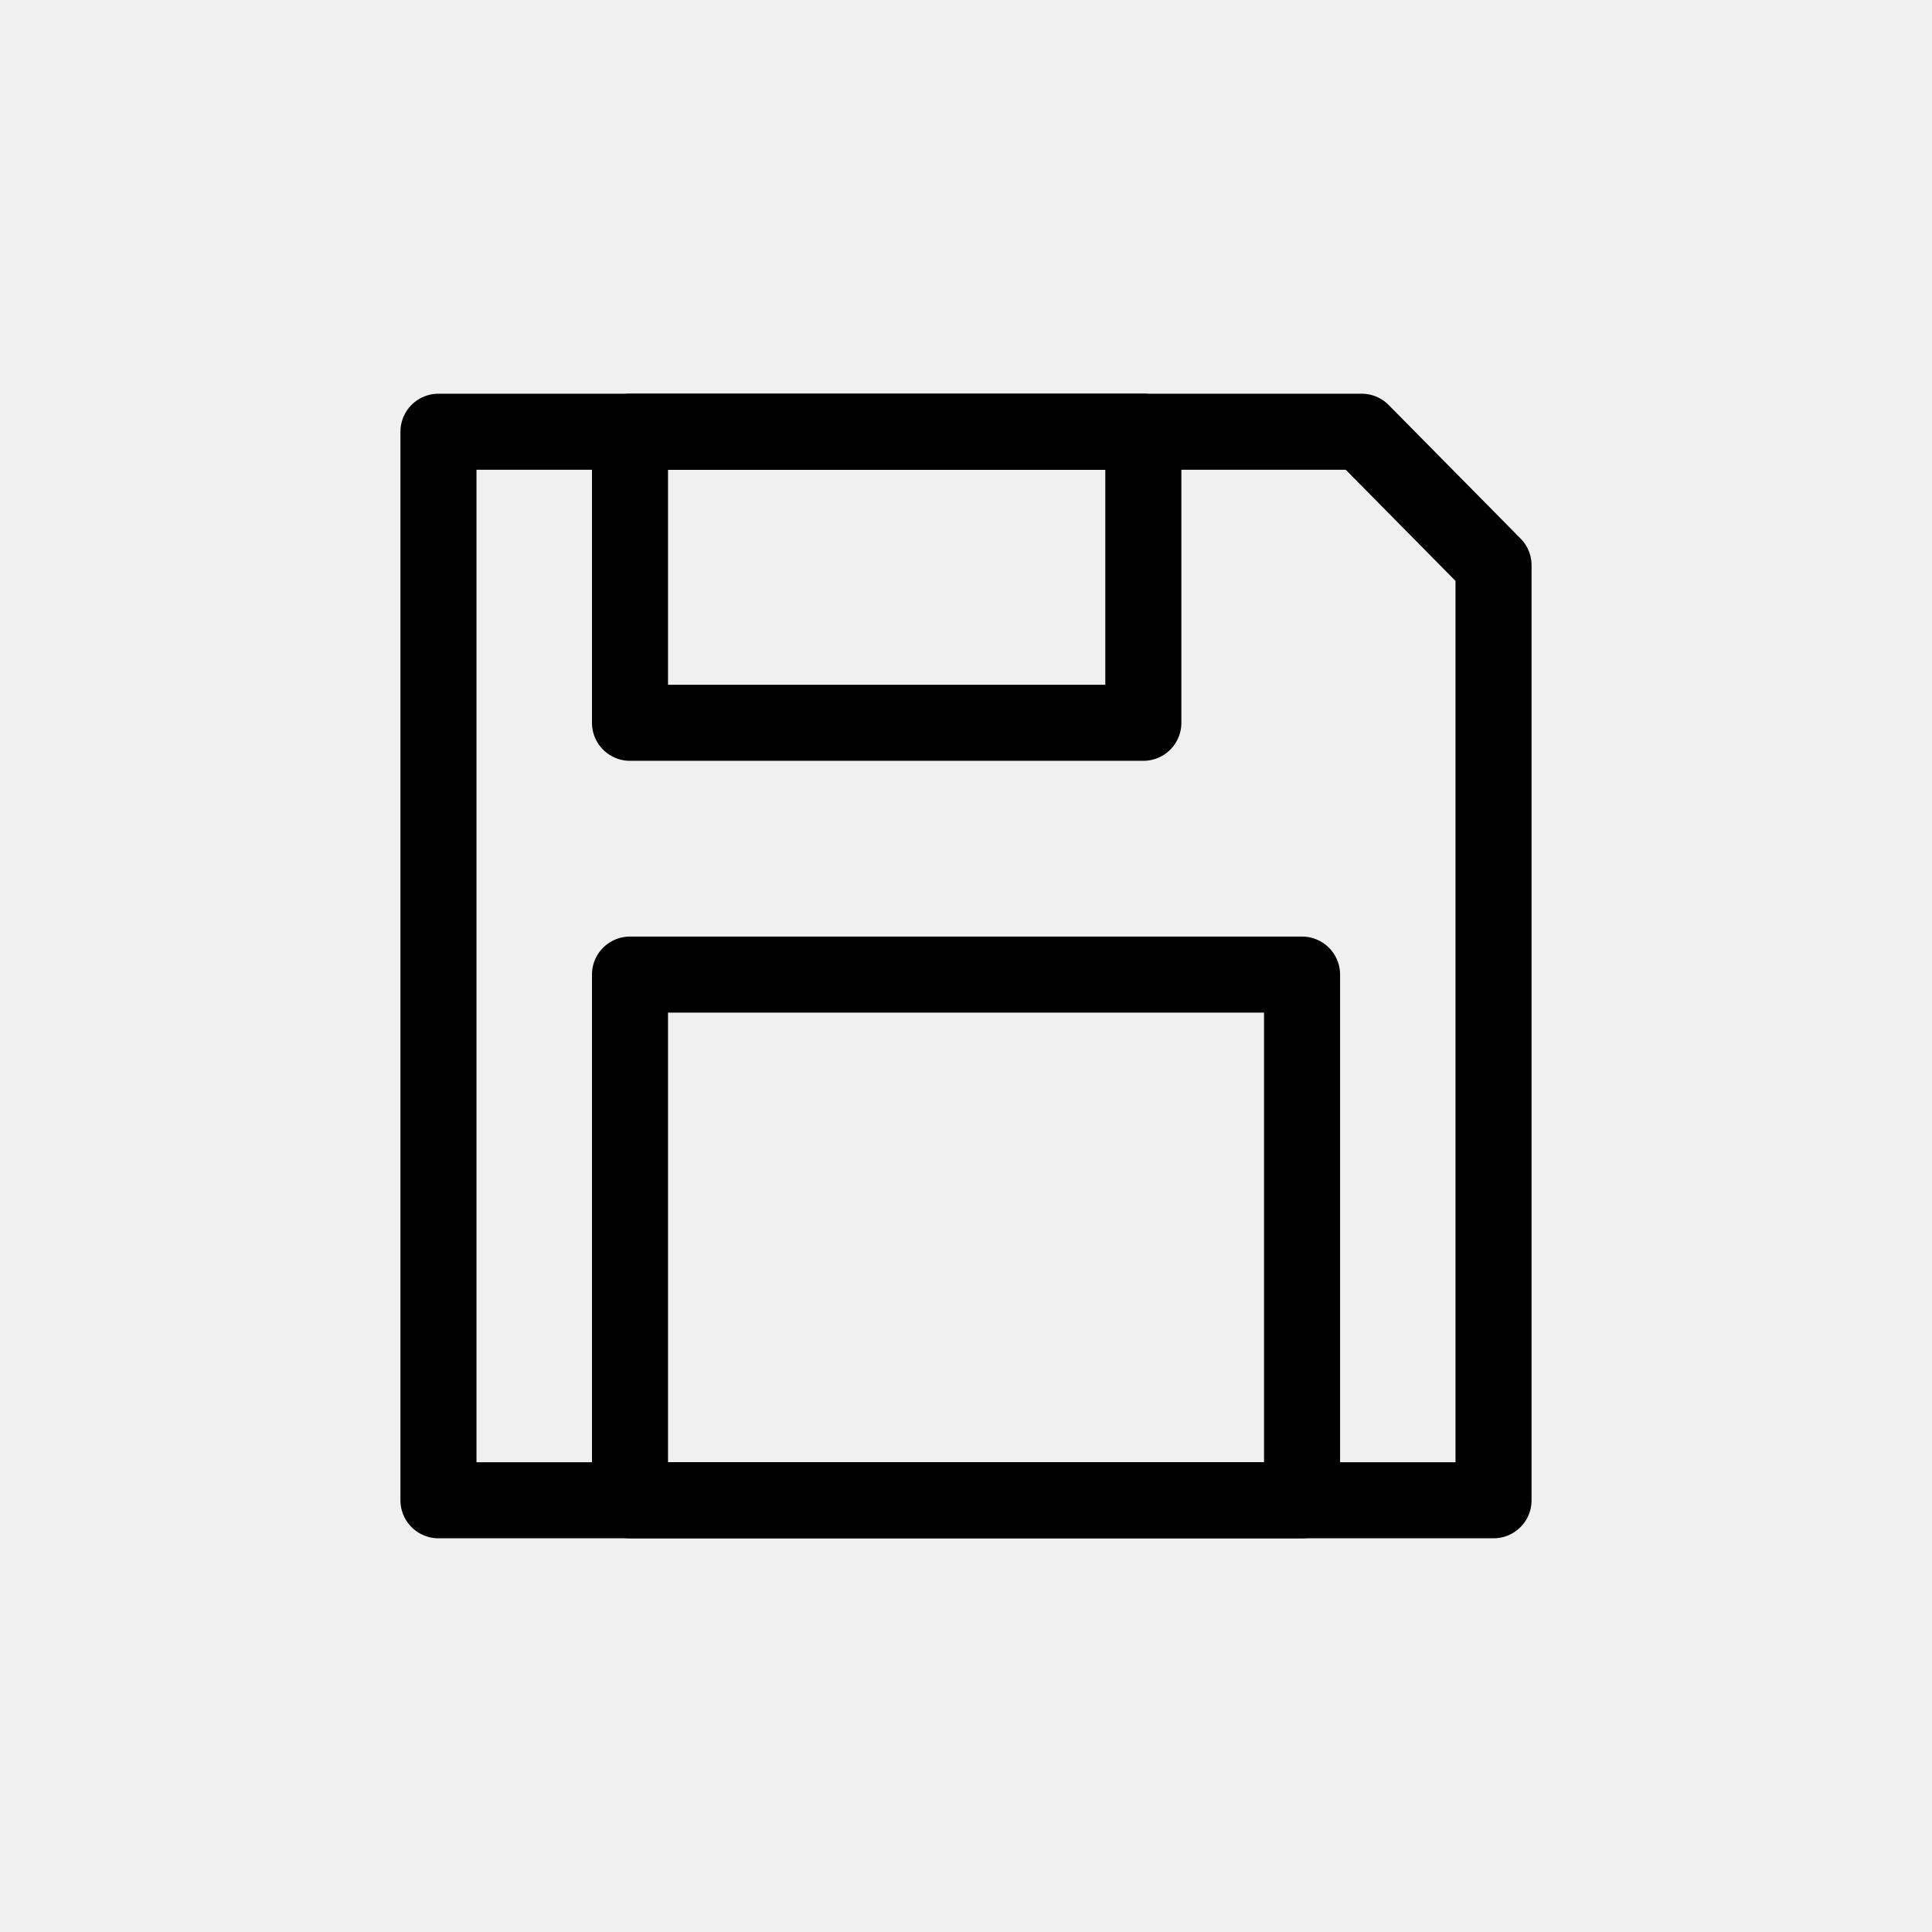
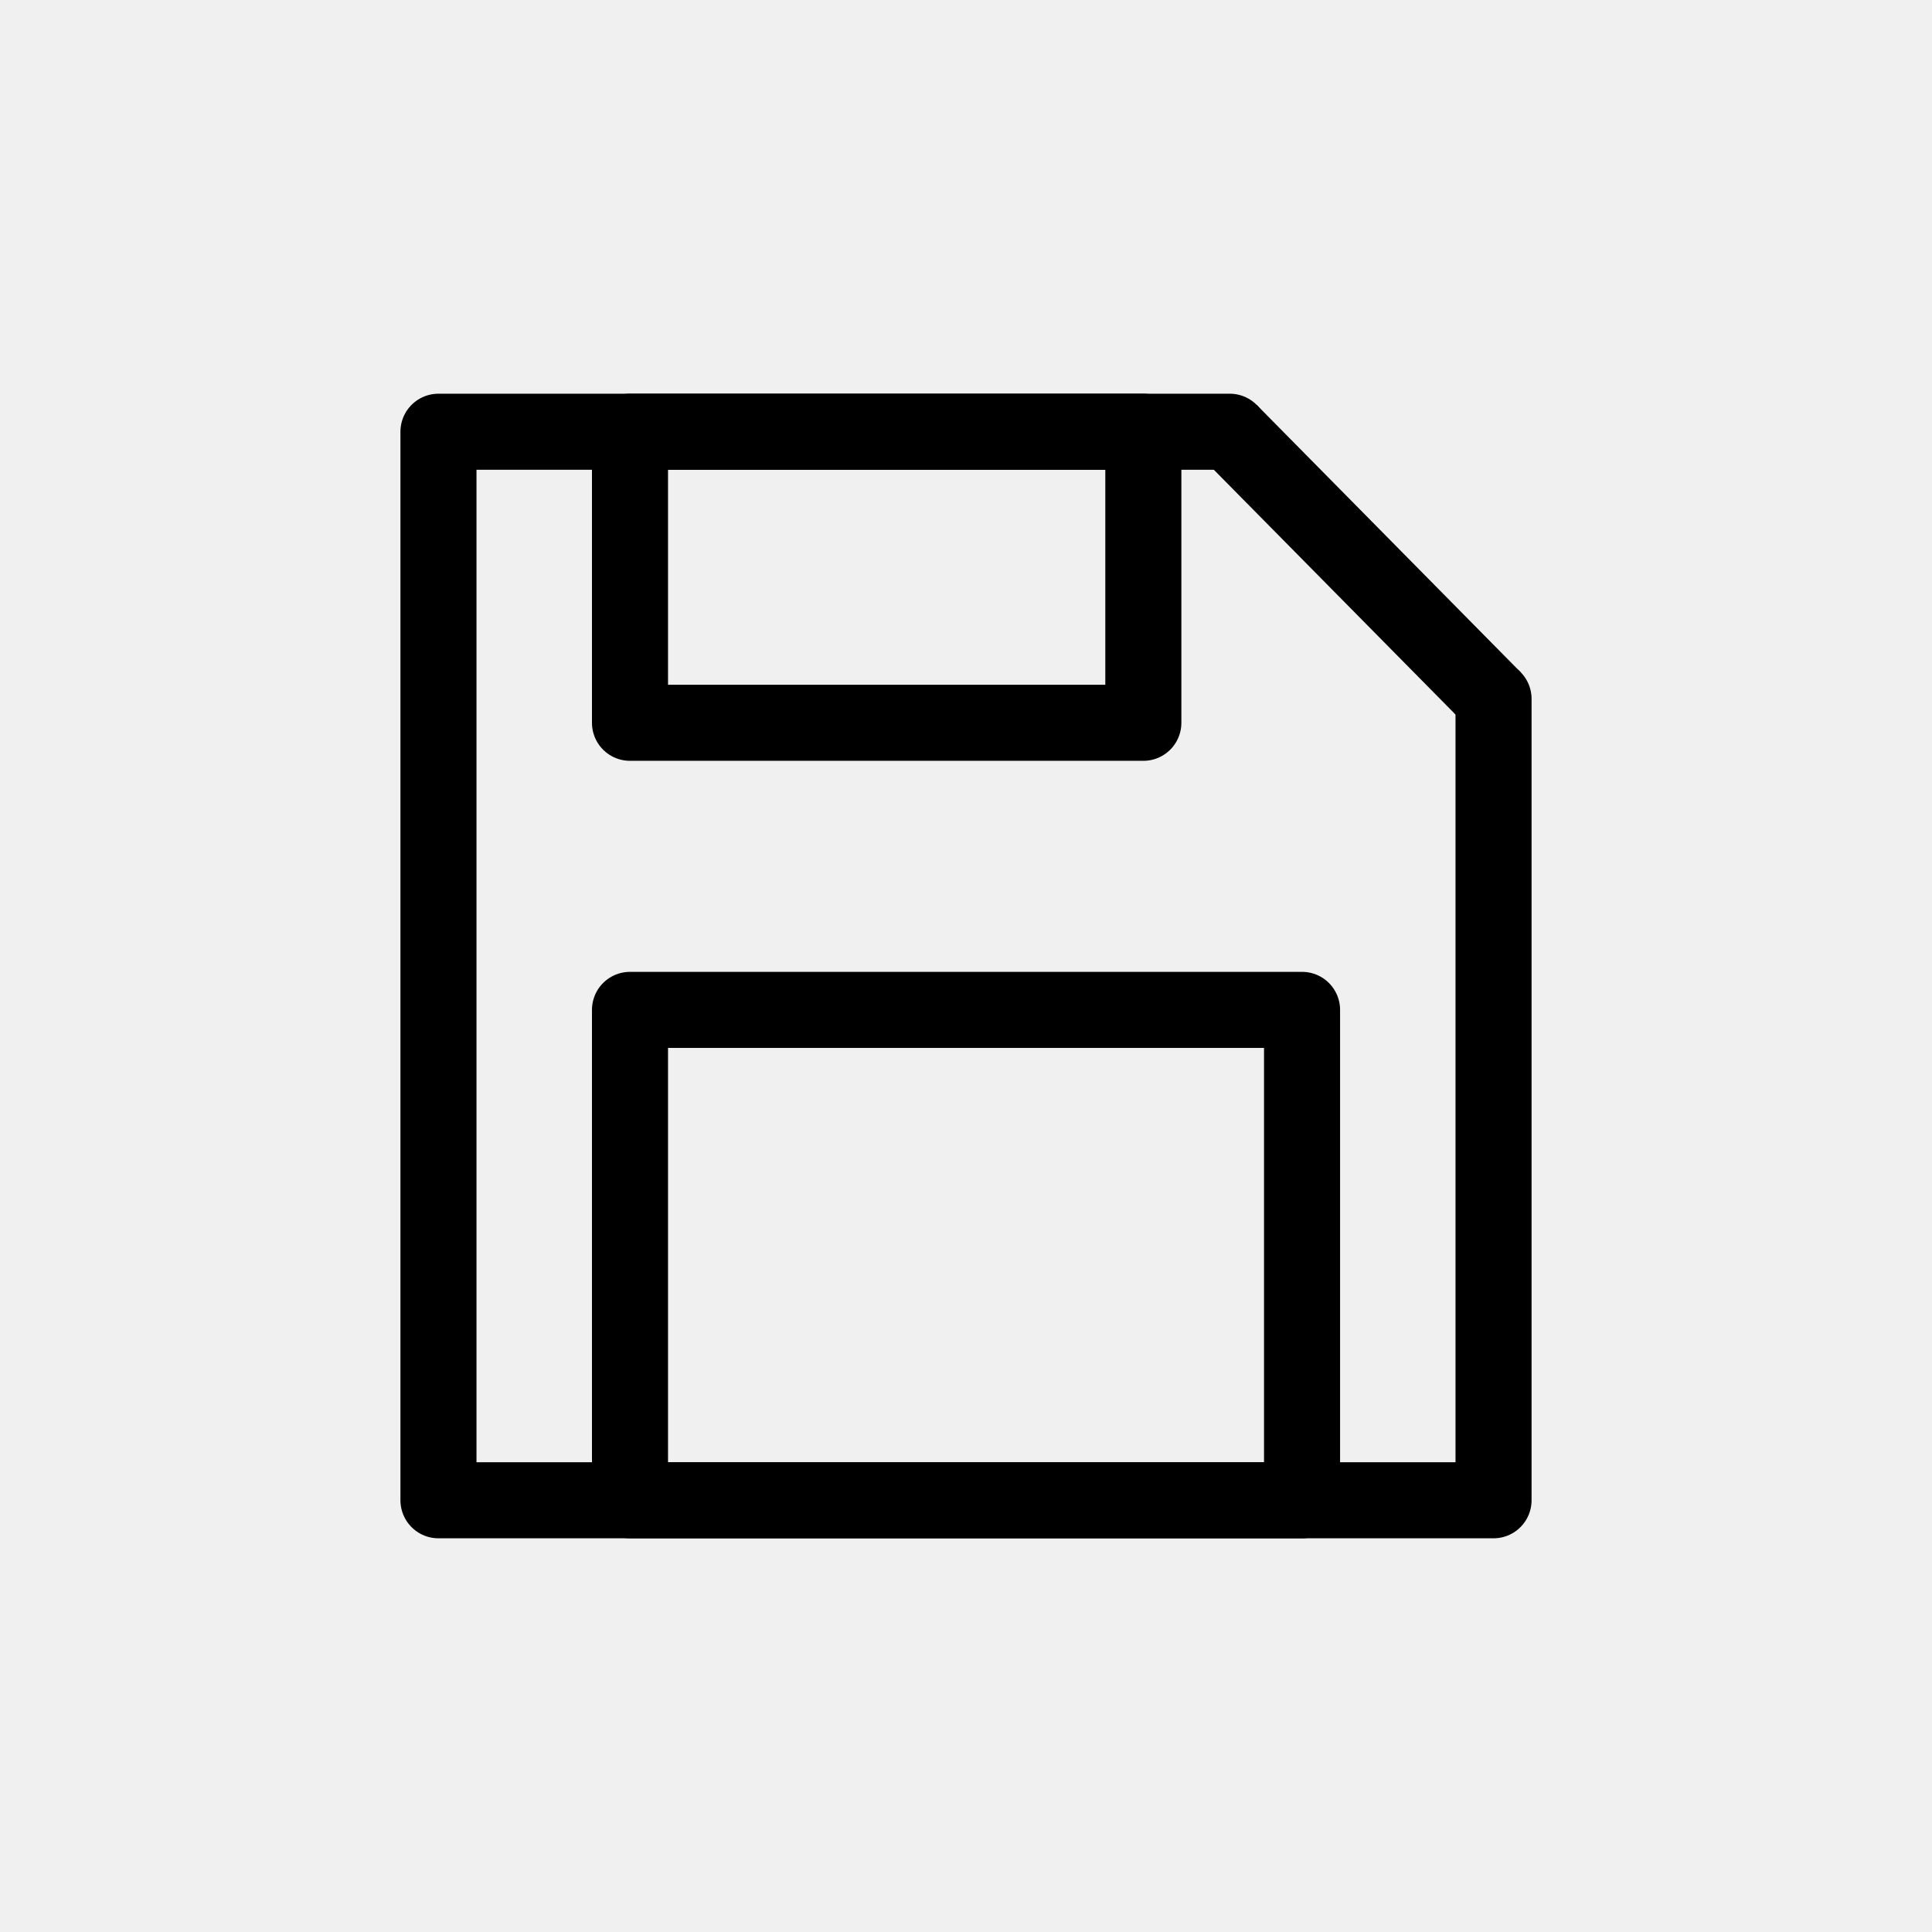
<svg xmlns="http://www.w3.org/2000/svg" width="192" height="192" viewBox="0 0 50.8 50.8" version="1.1" id="svg5">
  <defs id="defs2">
    </defs>
  <g id="layer1" style="display:inline">
    <rect style="display:none;fill:none;fill-opacity:1;stroke:#000000;stroke-width:2.067;stroke-linecap:butt;stroke-linejoin:round;stroke-miterlimit:4;stroke-dasharray:none;stroke-opacity:1" id="rect4199" width="7.016" height="26.68" x="13.899" y="12.075" />
    <rect style="display:none;fill:none;fill-opacity:1;stroke:#000000;stroke-width:2.067;stroke-linecap:butt;stroke-linejoin:round;stroke-miterlimit:4;stroke-dasharray:none;stroke-opacity:1" id="rect4199-0" width="7.016" height="26.68" x="30.001" y="12.057" />
    <path style="display:none;fill:none;fill-opacity:1;stroke:#000000;stroke-width:0.8;stroke-linecap:butt;stroke-linejoin:round;stroke-miterlimit:4;stroke-dasharray:none;stroke-opacity:1" id="path4314" d="m 9.387,15.315 2e-7,-5.036 -2e-7,-5.036 4.361,2.518 4.361,2.518 -4.361,2.518 z" transform="matrix(2.644628,0,0,2.644628,-10.90107,-1.789824)" />
    <path style="display:none;fill:none;fill-opacity:1;stroke:#000000;stroke-width:1.263;stroke-linecap:butt;stroke-linejoin:round;stroke-miterlimit:4;stroke-dasharray:none;stroke-opacity:1" id="path4530" transform="matrix(-1.676461,0,0,1.676461,57.26082,8.16782)" d="m 9.387,15.315 2e-7,-5.036 -2e-7,-5.036 4.361,2.518 4.361,2.518 -4.361,2.518 z" />
    <path style="display:none;fill:none;fill-opacity:1;stroke:#000000;stroke-width:1.263;stroke-linecap:butt;stroke-linejoin:round;stroke-miterlimit:4;stroke-dasharray:none;stroke-opacity:1" id="path4530-8" transform="matrix(-1.676461,0,0,1.676461,38.8903,8.16782)" d="m 9.387,15.315 2e-7,-5.036 -2e-7,-5.036 4.361,2.518 4.361,2.518 -4.361,2.518 z" />
    <path id="rect4618" style="display:none;fill:none;fill-opacity:1;stroke:#000000;stroke-width:8;stroke-linecap:butt;stroke-linejoin:round;stroke-miterlimit:4;stroke-dasharray:none;stroke-opacity:1" d="m 82.742,45.58 v 37.162 h -37.162 v 26.516 h 37.162 v 37.162 h 26.516 v -37.162 h 37.162 V 82.742 h -37.162 v -37.162 z" transform="scale(0.2645833)" />
    <path style="display:none;fill:none;stroke:#000000;stroke-width:2.117;stroke-linecap:butt;stroke-linejoin:round;stroke-miterlimit:4;stroke-dasharray:none;stroke-opacity:1" d="M 12.865,12.075 H 38.143" id="path1394" />
    <path style="display:none;fill:none;stroke:#000000;stroke-width:2.117;stroke-linecap:butt;stroke-linejoin:round;stroke-miterlimit:4;stroke-dasharray:none;stroke-opacity:1" d="M 12.865,17.367 H 38.143" id="path1712" />
    <path style="display:none;fill:none;stroke:#000000;stroke-width:2.117;stroke-linecap:butt;stroke-linejoin:round;stroke-miterlimit:4;stroke-dasharray:none;stroke-opacity:1" d="M 12.865,22.659 H 38.143" id="path1726" />
    <path style="display:none;fill:none;stroke:#000000;stroke-width:2.117;stroke-linecap:butt;stroke-linejoin:round;stroke-miterlimit:4;stroke-dasharray:none;stroke-opacity:1" d="M 12.865,27.95 H 38.143" id="path1810" />
    <path style="display:none;fill:none;stroke:#000000;stroke-width:2.117;stroke-linecap:butt;stroke-linejoin:round;stroke-miterlimit:4;stroke-dasharray:none;stroke-opacity:1" d="M 12.865,33.242 H 38.143" id="path2994" />
    <path style="display:none;fill:none;stroke:#000000;stroke-width:2.117;stroke-linecap:butt;stroke-linejoin:round;stroke-miterlimit:4;stroke-dasharray:none;stroke-opacity:1" d="M 12.865,38.534 H 38.143" id="path1818" />
    <circle style="display:none;fill:#fefefe;fill-opacity:1;stroke:#ffffff;stroke-width:4.066;stroke-linecap:butt;stroke-linejoin:round;stroke-miterlimit:4;stroke-dasharray:none;stroke-opacity:1" id="circle2773" cx="30.227" cy="31.676" r="8.987" />
    <circle style="display:none;fill:none;stroke:#000000;stroke-width:2;stroke-linecap:butt;stroke-linejoin:round;stroke-miterlimit:4;stroke-dasharray:none;stroke-opacity:1" id="path2691" cx="25.4" cy="25.4" r="6.172" />
    <path style="display:none;fill:none;stroke:#ff0000;stroke-width:2.117;stroke-linecap:butt;stroke-linejoin:miter;stroke-miterlimit:4;stroke-dasharray:none;stroke-opacity:1" d="m 27.251,28.7 5.951,5.951" id="path3243" />
    <path style="display:none;fill:none;stroke:#ff0000;stroke-width:2.117;stroke-linecap:butt;stroke-linejoin:miter;stroke-miterlimit:4;stroke-dasharray:none;stroke-opacity:1" d="m 33.203,28.7 -5.951,5.951" id="path3840" />
    <rect style="display:none;fill:#000000;fill-opacity:1;stroke:#000000;stroke-width:1.567;stroke-linecap:round;stroke-linejoin:miter;stroke-miterlimit:4;stroke-dasharray:none;stroke-opacity:1" id="rect1044" width="4.293" height="6.038" x="23.254" y="9.06" />
    <path style="display:none;fill:#000000;fill-opacity:1;stroke:#010101;stroke-width:5.91;stroke-linecap:round;stroke-linejoin:miter;stroke-miterlimit:4;stroke-dasharray:none;stroke-opacity:1" id="path1772" d="m 38.399,22.215 -10.253,0 -10.253,0 5.127,-8.88 5.127,-8.88 5.127,8.88 z" transform="matrix(0.3748168,0,0,0.2097992,14.8505,4.440018)" />
    <path style="display:none;fill:#000000;fill-opacity:1;stroke:#000000;stroke-width:1.741;stroke-linecap:round;stroke-linejoin:miter;stroke-miterlimit:4;stroke-dasharray:none;stroke-opacity:1" id="rect1044-6" width="4.77" height="6.709" x="23.015" y="7.245" d="m 23.015,7.245 h 4.77 v 6.709 h -4.77 z m 0,36.311 h 4.77 v -6.709 h -4.77 z" transform="matrix(0.9,0,0,0.9,2.54,2.54)" />
    <path style="display:none;fill:#000000;fill-opacity:1;stroke:#010101;stroke-width:5.91;stroke-linecap:round;stroke-linejoin:miter;stroke-miterlimit:4;stroke-dasharray:none;stroke-opacity:1" id="path1772-2" transform="matrix(0.3748168,0,0,0.2097992,14.8505,4.440018)" d="m 38.399,22.215 -10.253,0 -10.253,0 5.127,-8.88 5.127,-8.88 5.127,8.88 z m 0,155.381 -10.253,0 -10.253,0 5.127,8.88 5.127,8.88 5.127,-8.88 z" />
    <rect style="display:none;fill:#0101f8;fill-opacity:1;stroke:#0101f8;stroke-width:2;stroke-linecap:round;stroke-linejoin:round;stroke-miterlimit:4;stroke-dasharray:none;stroke-opacity:1" id="rect7395" width="3.479" height="19.839" x="23.661" y="13.196" />
    <path id="path2777" style="display:none;stroke:#010101;stroke-width:2;stroke-linecap:round;stroke-miterlimit:4;stroke-dasharray:none" d="m 41.966,27.684 v -3.251 -3.251 l 1.909,1.625 1.909,1.625 -1.909,1.625 z m -0.104,-5.114 v 3.631 h -6.189 V 22.57 Z M 8.61,27.684 v -3.251 -3.251 l -1.909,1.625 -1.909,1.625 1.909,1.625 z m 0.104,-5.114 v 3.631 h 6.189 v -3.631 z" transform="translate(0.1121823,-6.591428)" />
    <path id="rect3013" style="display:none;fill:#0000ff;stroke:#0101fb;stroke-width:2.265;stroke-linecap:round;stroke-linejoin:round" d="M 16.357,30.56 H 7.315 v -3.471 h 9.043 m 18.085,0 h 9.043 v 3.471 h -9.043" />
    <circle style="display:none;fill:none;stroke:#000000;stroke-width:2;stroke-linecap:round;stroke-linejoin:round;stroke-miterlimit:4;stroke-dasharray:none;stroke-opacity:1" id="path1478" cx="25.4" cy="28.824" r="8.549" />
-     <path id="rect3914" style="fill:none;stroke:#000000;stroke-width:2;stroke-linecap:round;stroke-linejoin:round;stroke-miterlimit:4;stroke-dasharray:none" d="M 39.271,14.864 V 18.376 25.4 39.448 H 11.529 V 11.352 h 13.871 6.935 3.468 z" />
+     <path id="rect3914" style="fill:none;stroke:#000000;stroke-width:2;stroke-linecap:round;stroke-linejoin:round;stroke-miterlimit:4;stroke-dasharray:none" d="M 39.271,18.376 V 25.4 39.448 H 11.529 V 11.352 h 13.871 6.935" />
    <rect style="fill:none;fill-opacity:1;stroke:#000000;stroke-width:2;stroke-linecap:round;stroke-linejoin:round;stroke-miterlimit:4;stroke-dasharray:none;stroke-opacity:1" id="rect6387" width="13.498" height="7.653" x="16.565" y="11.352" />
-     <rect style="fill:none;fill-opacity:1;stroke:#000000;stroke-width:2;stroke-linecap:round;stroke-linejoin:round;stroke-miterlimit:4;stroke-dasharray:none;stroke-opacity:1" id="rect6571" width="17.671" height="13.822" x="16.565" y="25.626" />
+     <rect style="fill:none;fill-opacity:1;stroke:#000000;stroke-width:2;stroke-linecap:round;stroke-linejoin:round;stroke-miterlimit:4;stroke-dasharray:none;stroke-opacity:1" id="rect6571" width="17.671" height="12.894" x="16.565" y="26.554" />
+     <path style="fill:none;stroke:#000000;stroke-width:2;stroke-linecap:butt;stroke-linejoin:miter;stroke-opacity:1;stroke-miterlimit:4;stroke-dasharray:none" d="m 32.335,11.352 6.935,7.024" id="path7161" />
  </g>
</svg>
